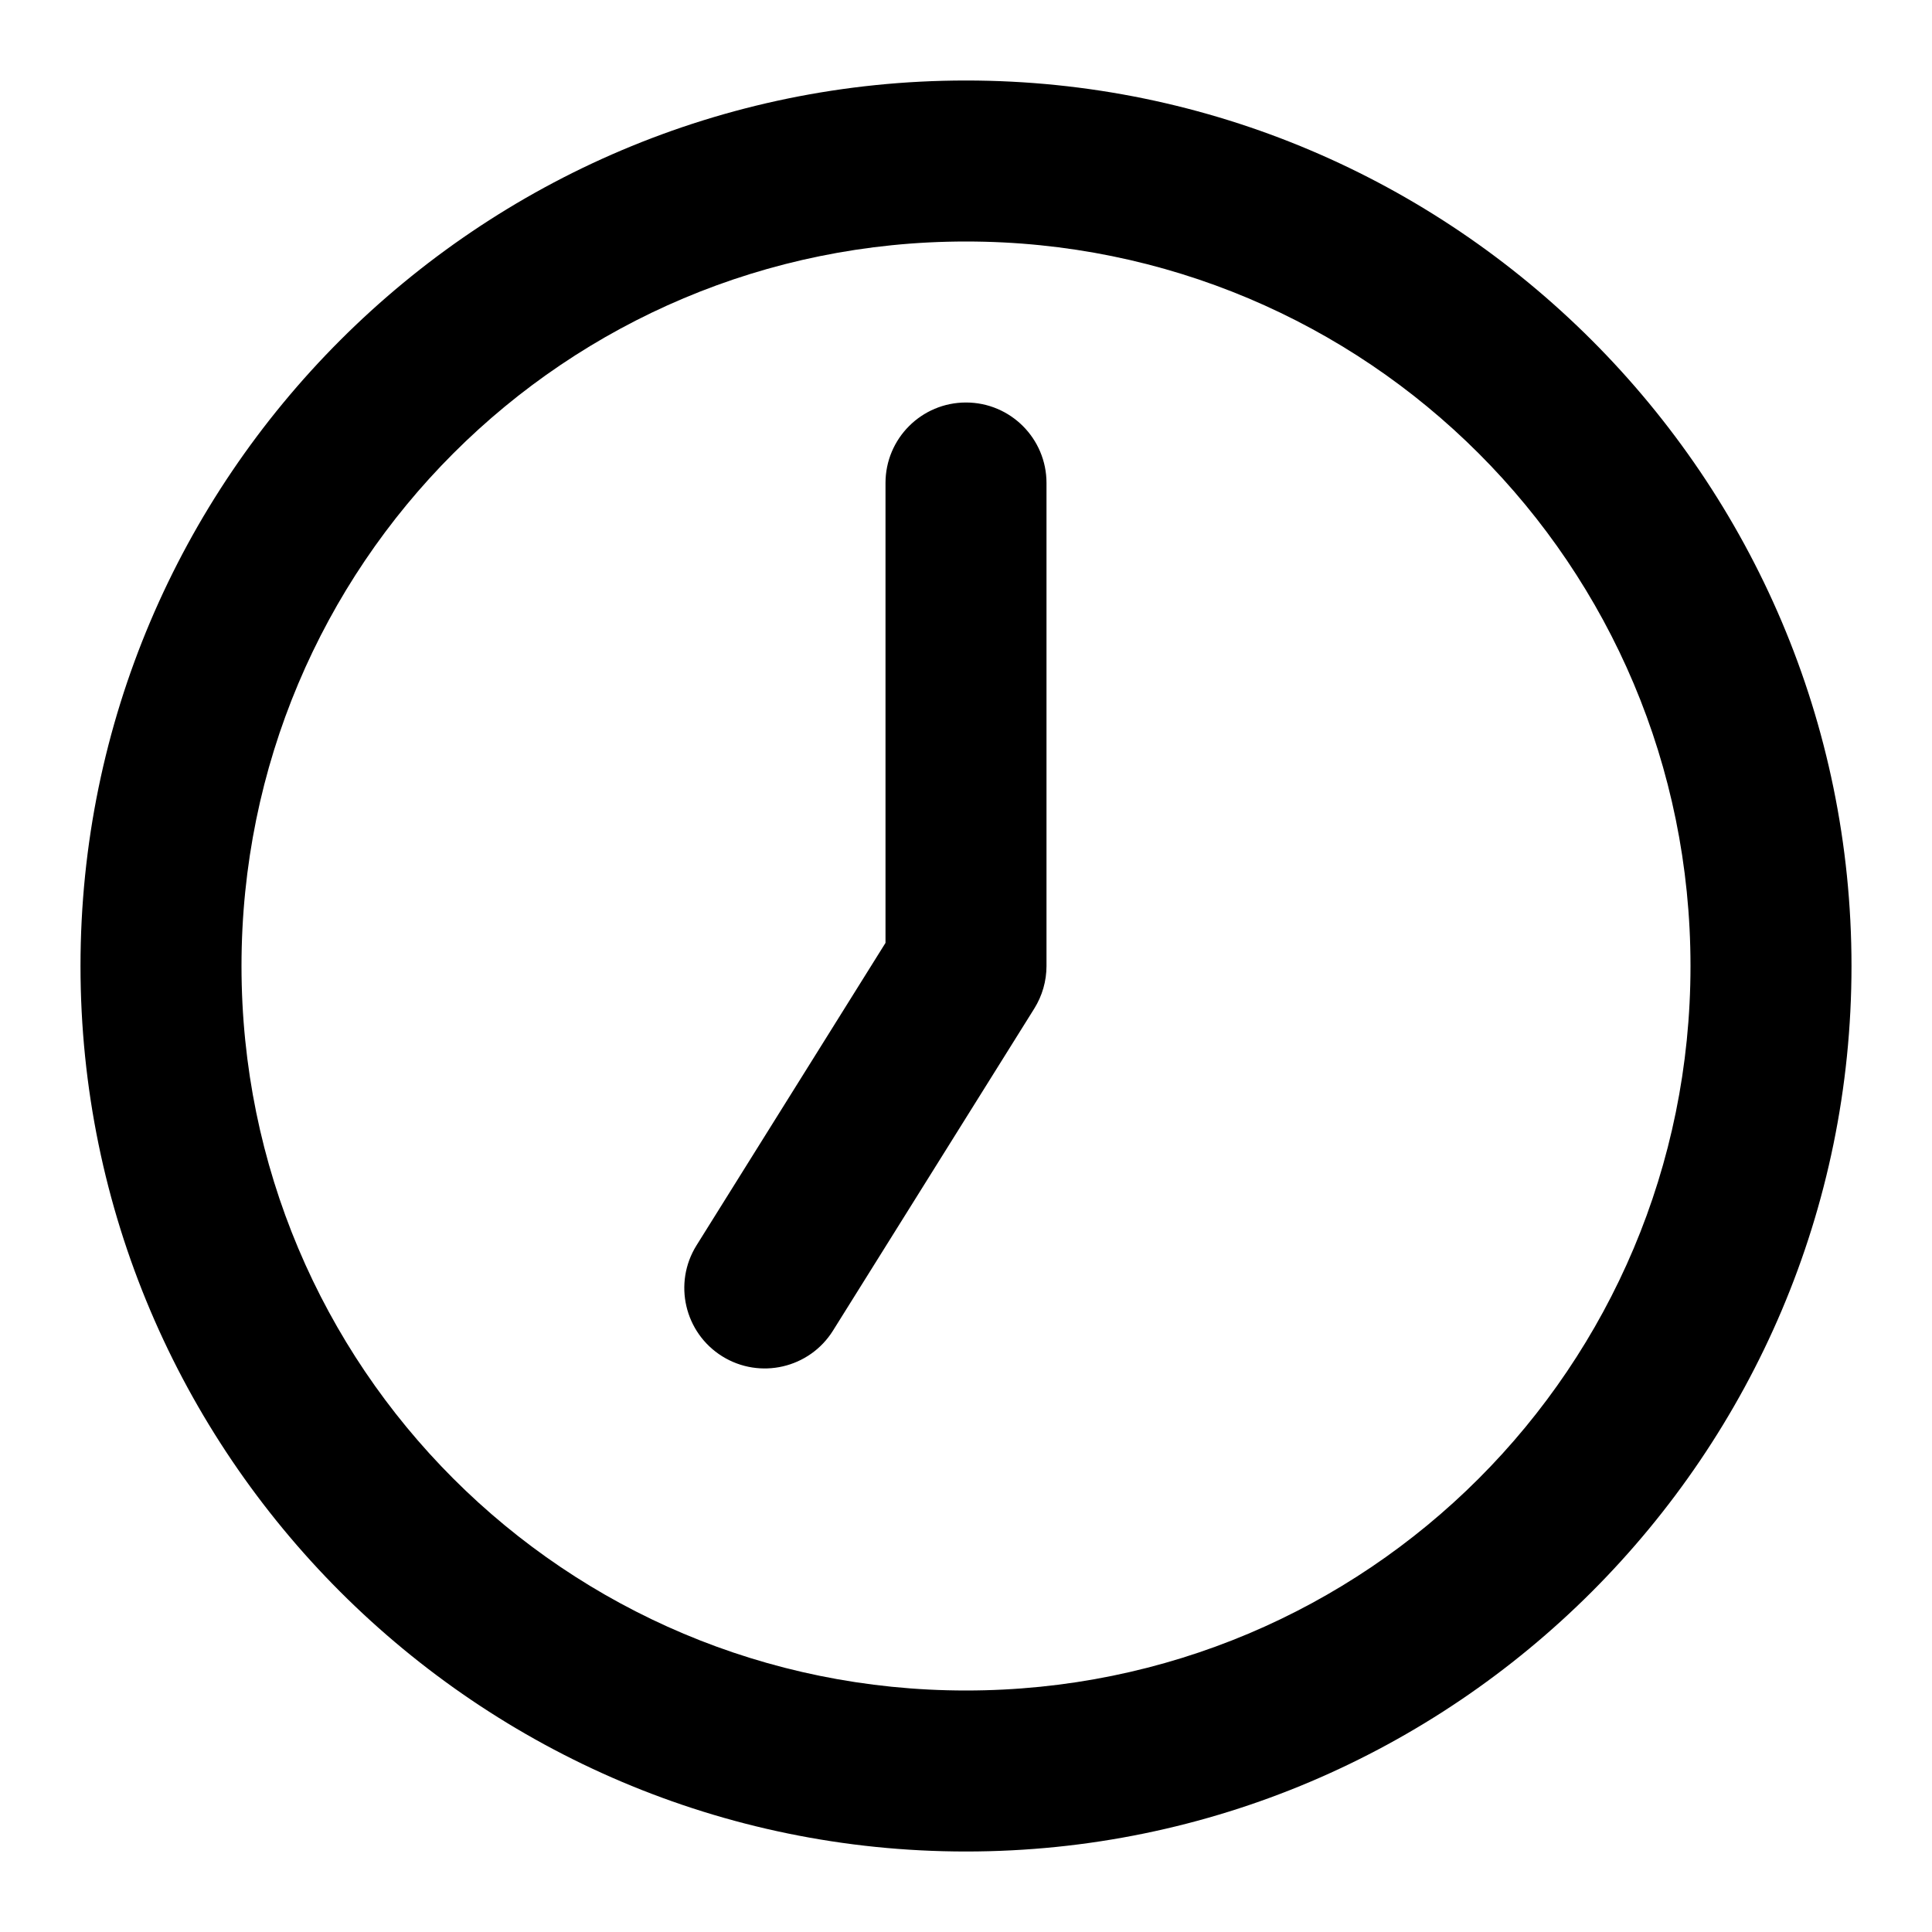
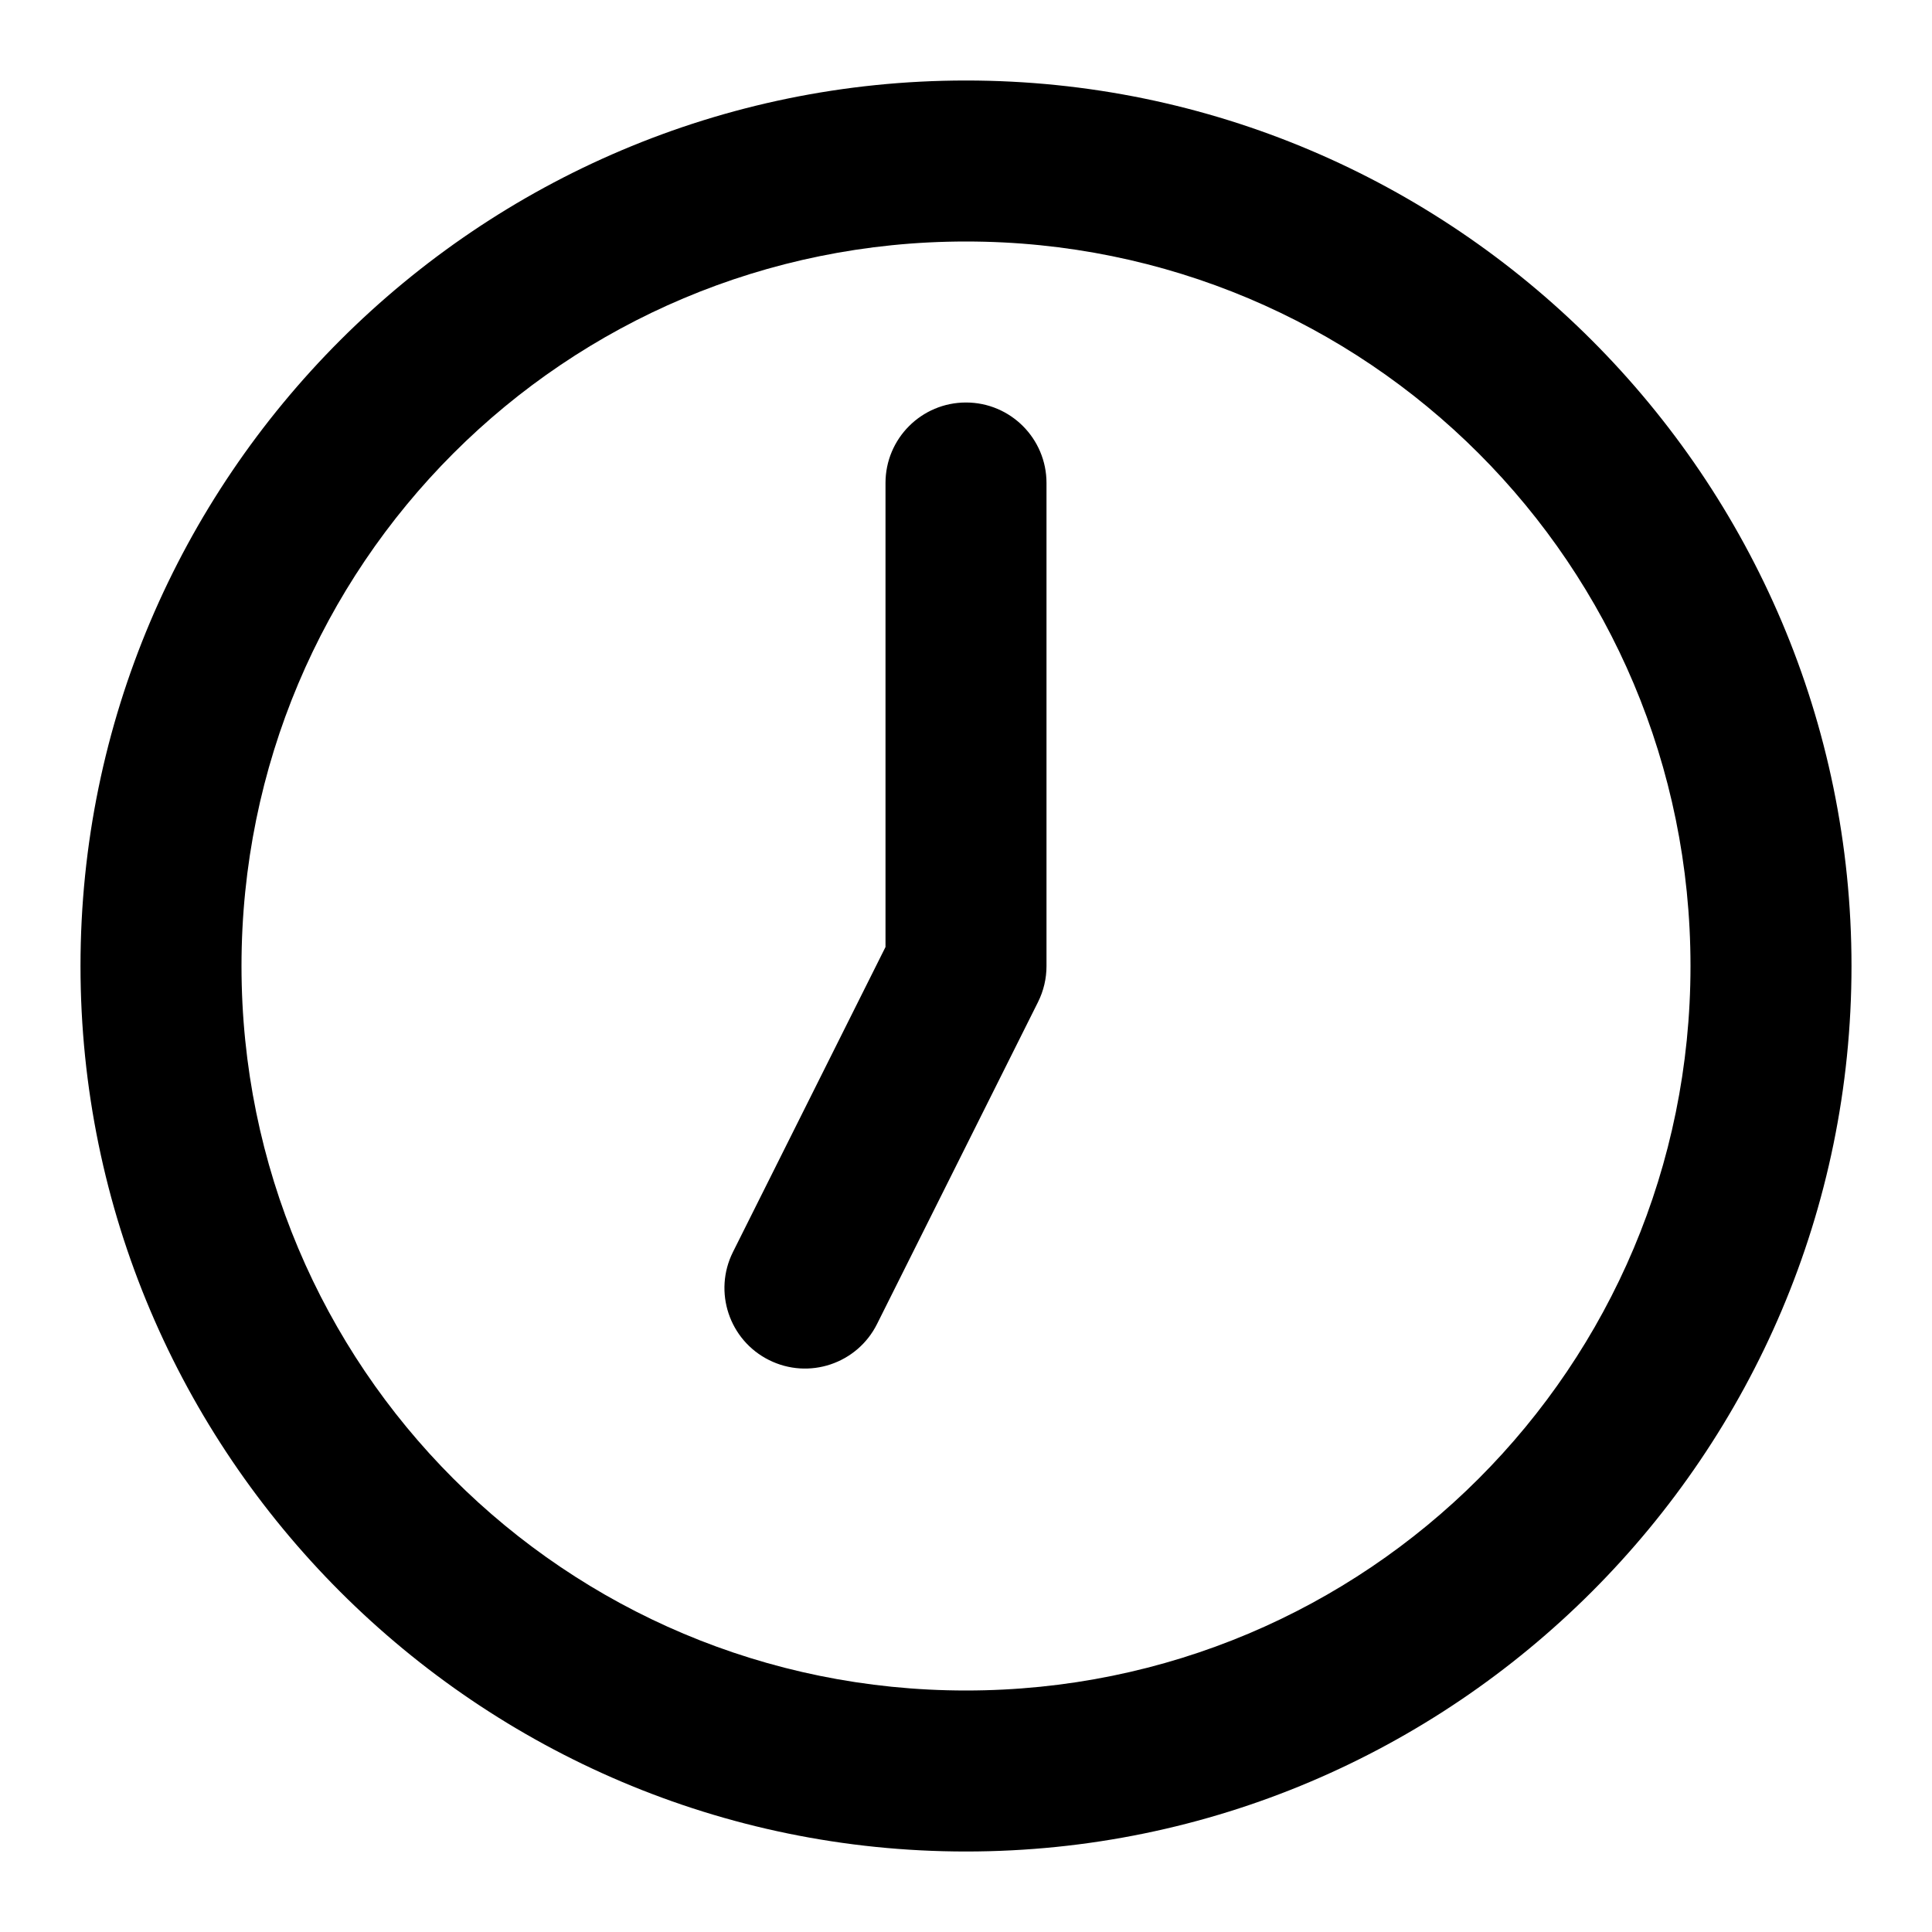
<svg xmlns="http://www.w3.org/2000/svg" width="24" height="24" viewBox="0 0 24 24" fill="currentColor" tags="time,watch,alarm" categories="time">
-   <path d="M 12 1 C 5.937 1 1 5.937 1 12 C 1 18.063 5.937 23 12 23 C 18.063 23 23 18.063 23 12 C 23 5.937 18.063 1 12 1 z M 12 3 C 16.982 3 21 7.018 21 12 C 21 16.982 16.982 21 12 21 C 7.018 21 3 16.982 3 12 C 3 7.018 7.018 3 12 3 z M 12 5 A 1 1 0 0 0 11 6 L 11 11.713 L 8.652 15.471 A 1 1 0 0 0 8.971 16.848 A 1 1 0 0 0 10.348 16.529 L 12.848 12.529 A 1 1 0 0 0 13 12 L 13 6 A 1 1 0 0 0 12 5 z " />
+   <path d="M 12 1 C 5.937 1 1 5.937 1 12 C 1 18.063 5.937 23 12 23 C 18.063 23 23 18.063 23 12 C 23 5.937 18.063 1 12 1 z M 12 3 C 16.982 3 21 7.018 21 12 C 21 16.982 16.982 21 12 21 C 7.018 21 3 16.982 3 12 C 3 7.018 7.018 3 12 3 z M 12 5 A 1 1 0 0 0 11 6 L 11 11.764 L 9.105 15.553 A 1 1 0 0 0 9.553 16.895 A 1 1 0 0 0 10.895 16.447 L 12.895 12.447 A 1 1 0 0 0 13 12 L 13 6 A 1 1 0 0 0 12 5 z " />
</svg>
